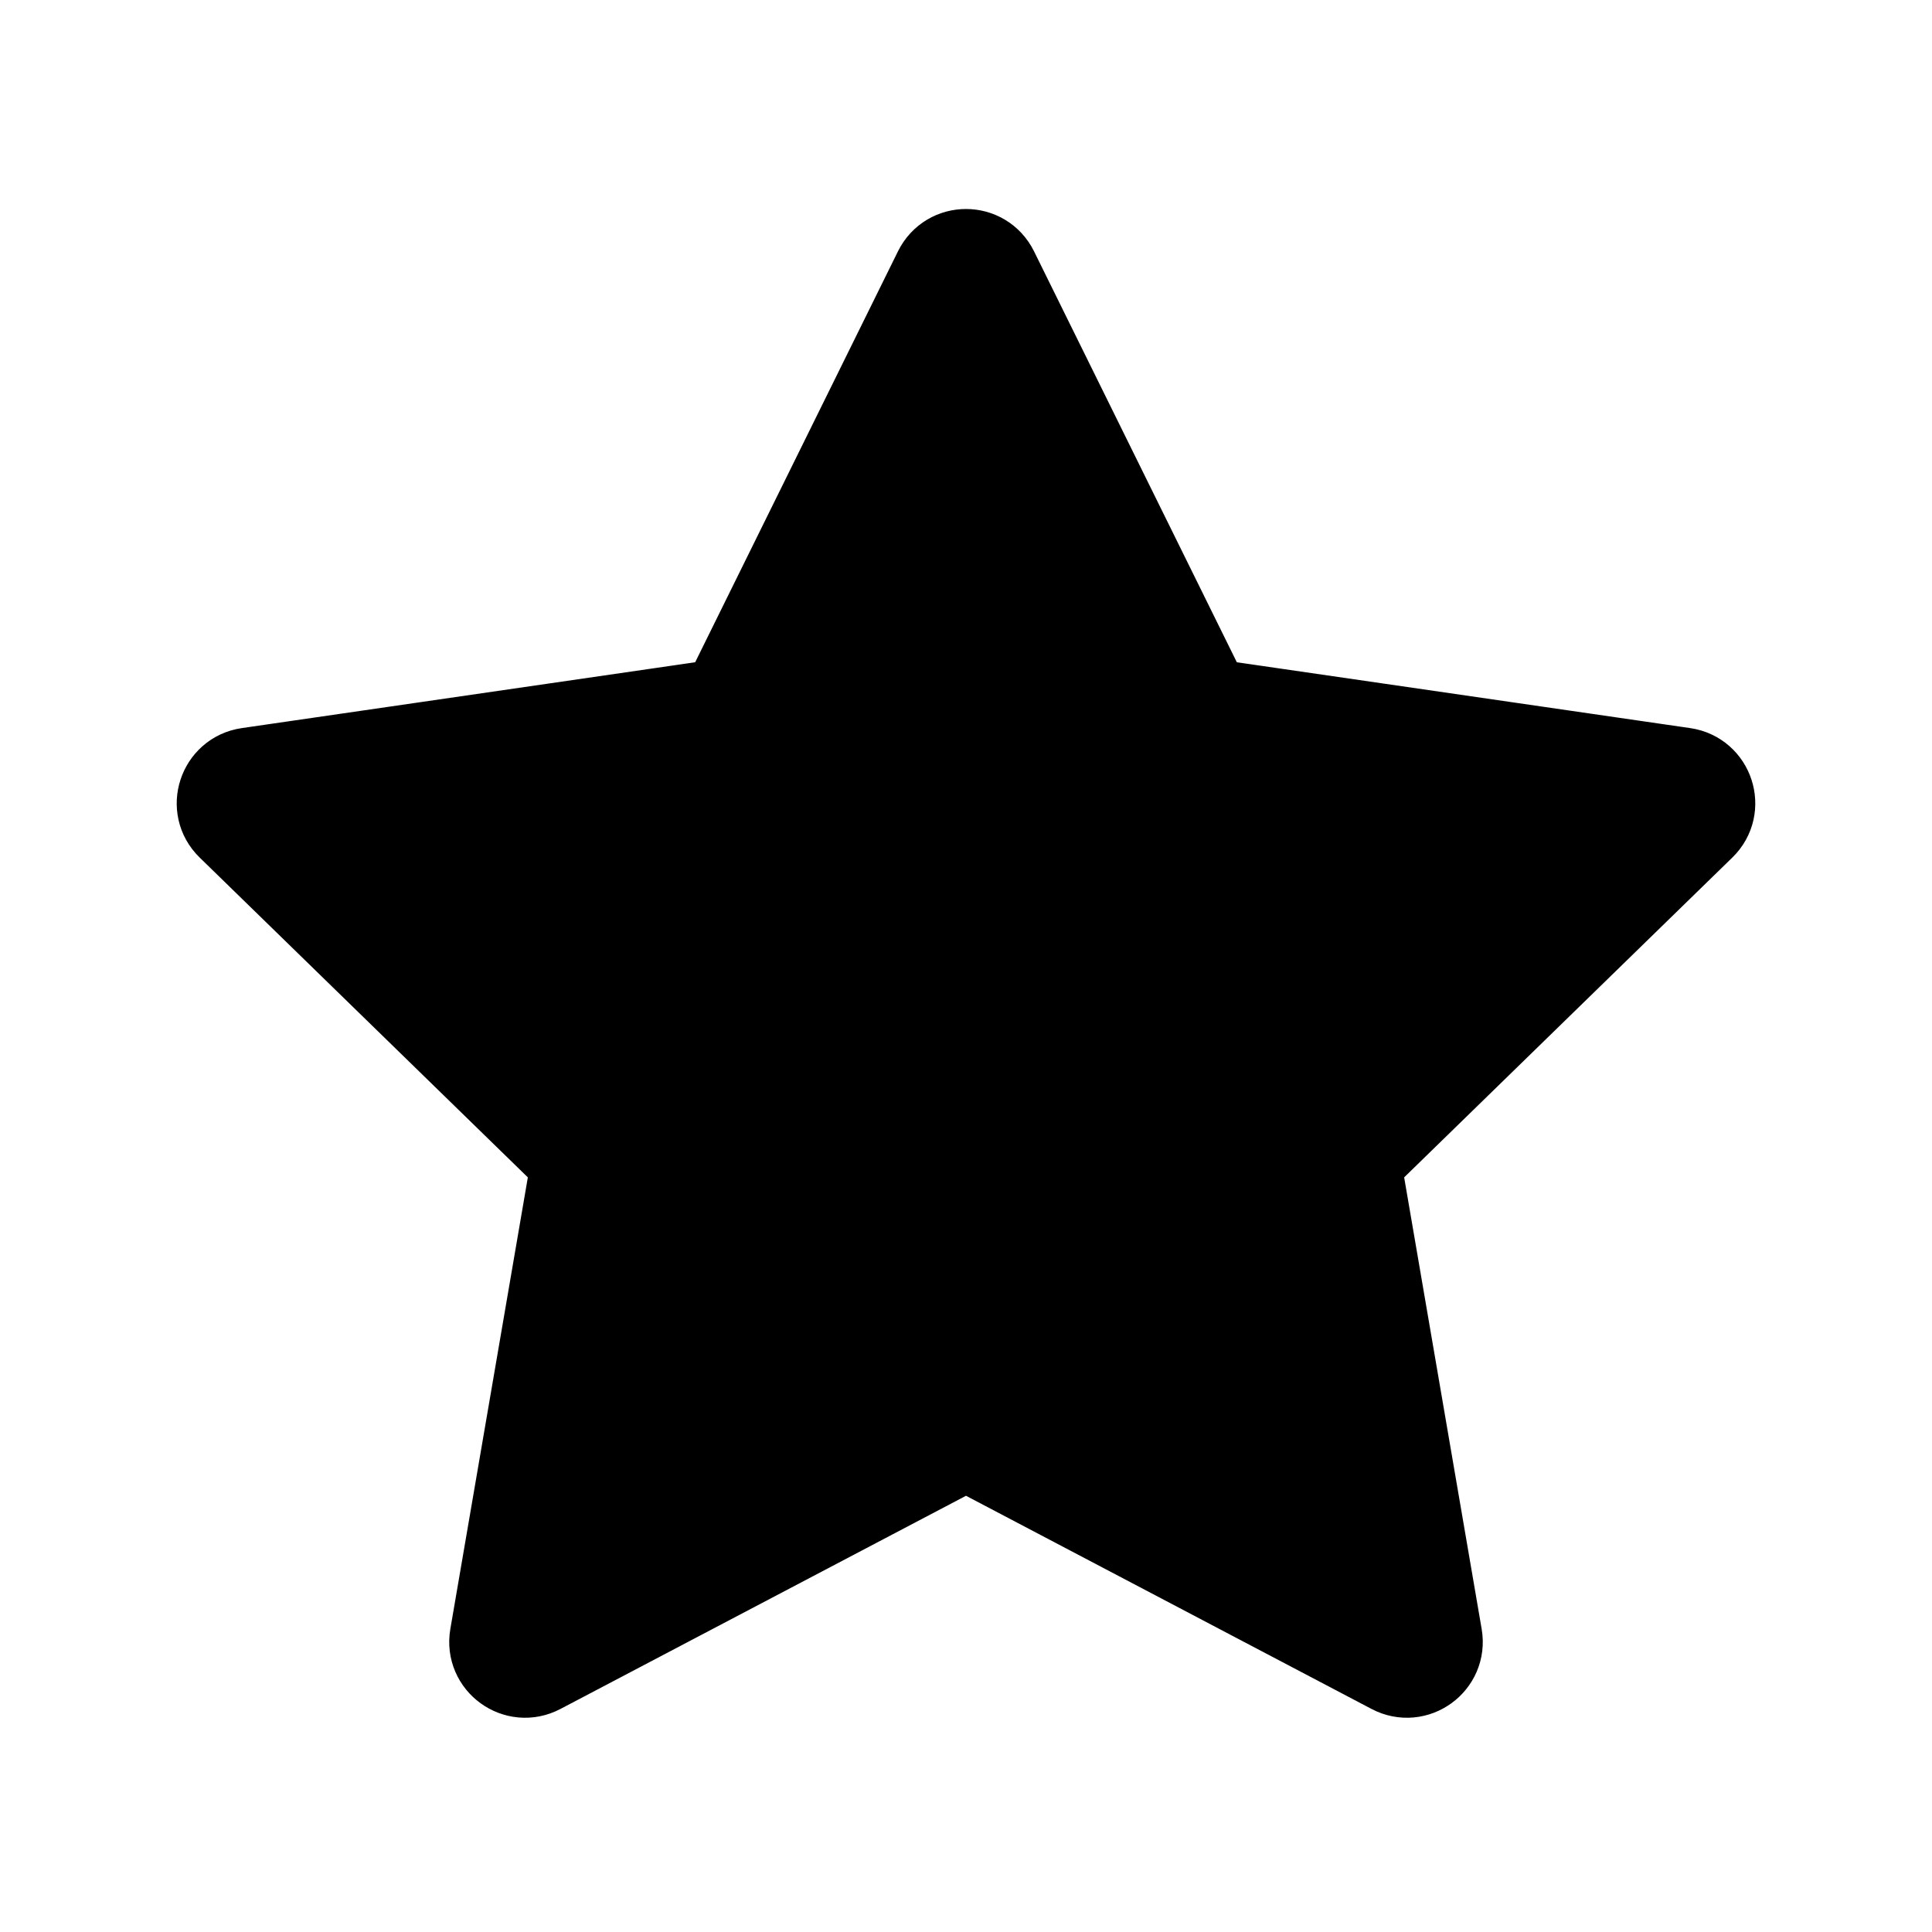
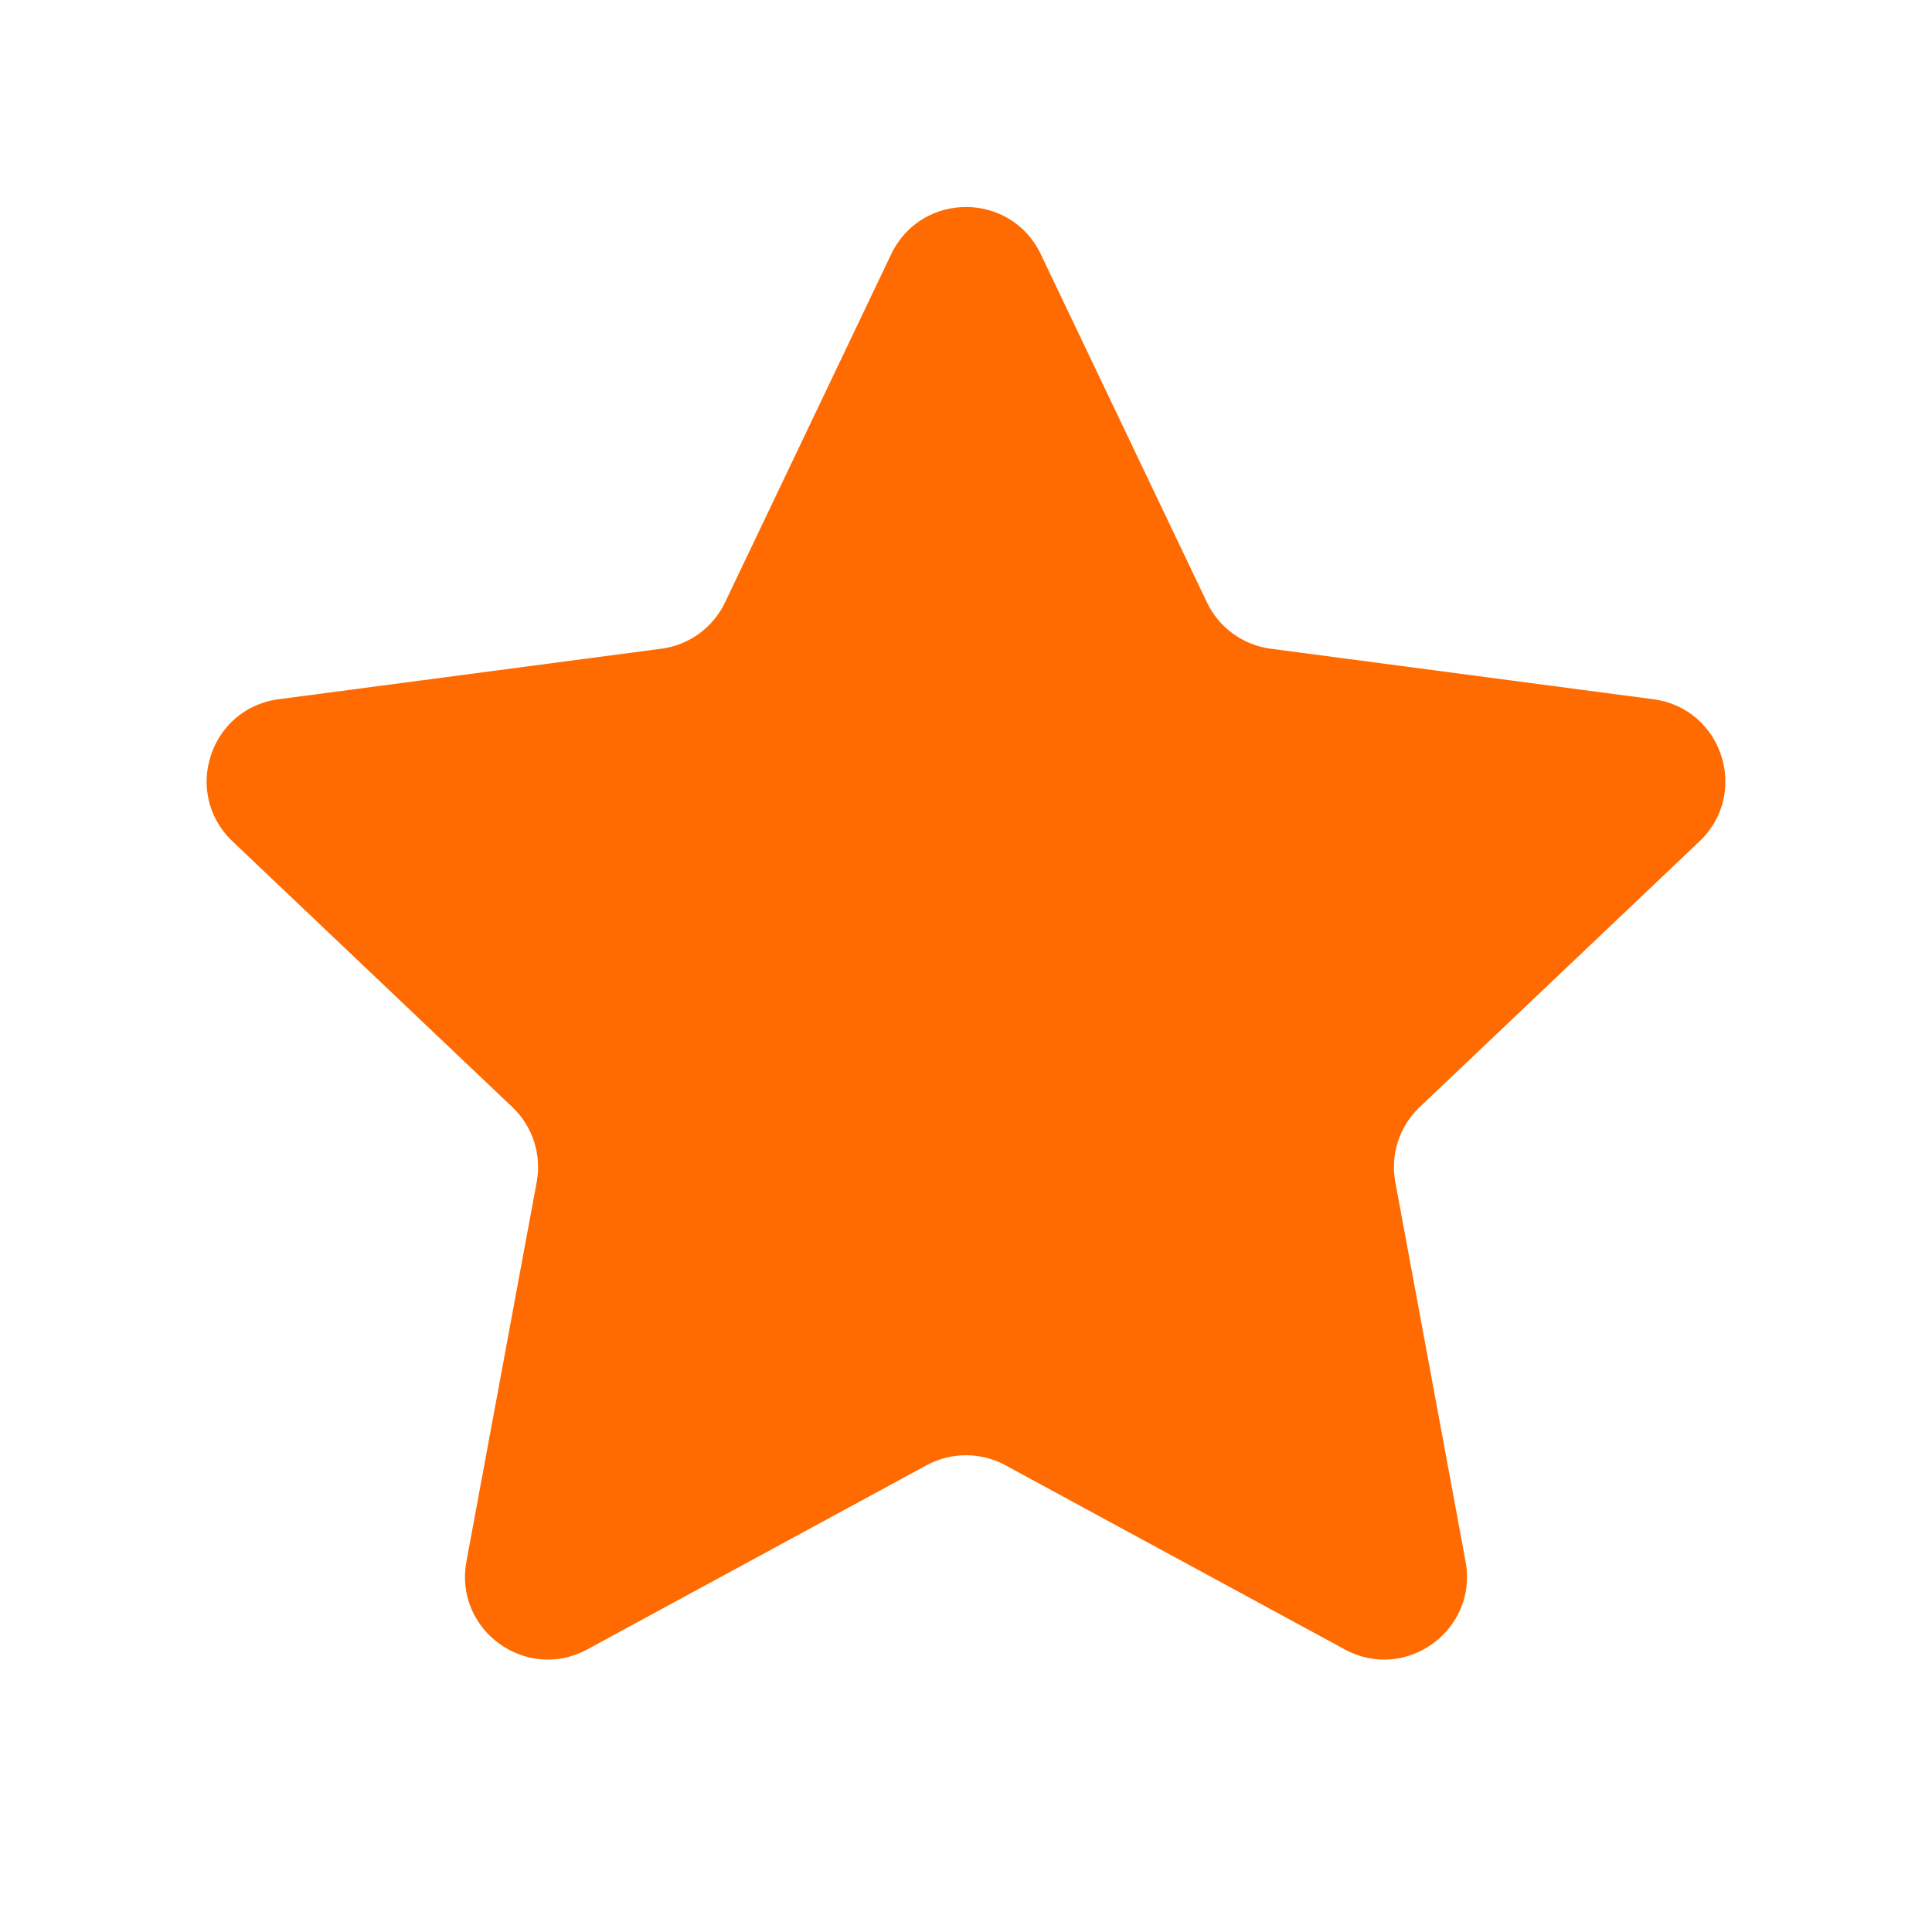
<svg xmlns="http://www.w3.org/2000/svg" width="14" height="14" viewBox="0 0 14 14" fill="none">
-   <path d="M6.776 1.954C6.868 1.768 7.132 1.768 7.224 1.954L8.705 4.955C8.742 5.029 8.812 5.08 8.893 5.092L12.205 5.573C12.41 5.603 12.492 5.855 12.344 5.999L9.947 8.335C9.888 8.393 9.861 8.475 9.875 8.557L10.441 11.855C10.476 12.059 10.262 12.215 10.078 12.118L7.116 10.561C7.043 10.523 6.957 10.523 6.884 10.561L3.922 12.118C3.738 12.215 3.524 12.059 3.559 11.855L4.125 8.557C4.139 8.475 4.112 8.393 4.053 8.335L1.656 5.999C1.508 5.855 1.59 5.603 1.795 5.573L5.107 5.092C5.188 5.08 5.258 5.029 5.295 4.955L6.776 1.954Z" fill="#000" stroke="#000" stroke-width="0.6" />
+   <path d="M6.458 1.842C6.676 1.386 7.324 1.386 7.542 1.842L8.746 4.365C8.833 4.548 9.007 4.675 9.209 4.701L11.981 5.067C12.481 5.133 12.681 5.749 12.315 6.097L10.288 8.022C10.14 8.162 10.074 8.366 10.111 8.566L10.62 11.315C10.712 11.812 10.187 12.193 9.744 11.952L7.286 10.618C7.108 10.521 6.892 10.521 6.714 10.618L4.256 11.952C3.813 12.193 3.288 11.812 3.38 11.315L3.889 8.566C3.926 8.366 3.86 8.162 3.712 8.022L1.685 6.097C1.319 5.749 1.519 5.133 2.019 5.067L4.791 4.701C4.993 4.675 5.167 4.548 5.254 4.365L6.458 1.842Z" fill="#FF6B00" />
</svg>
